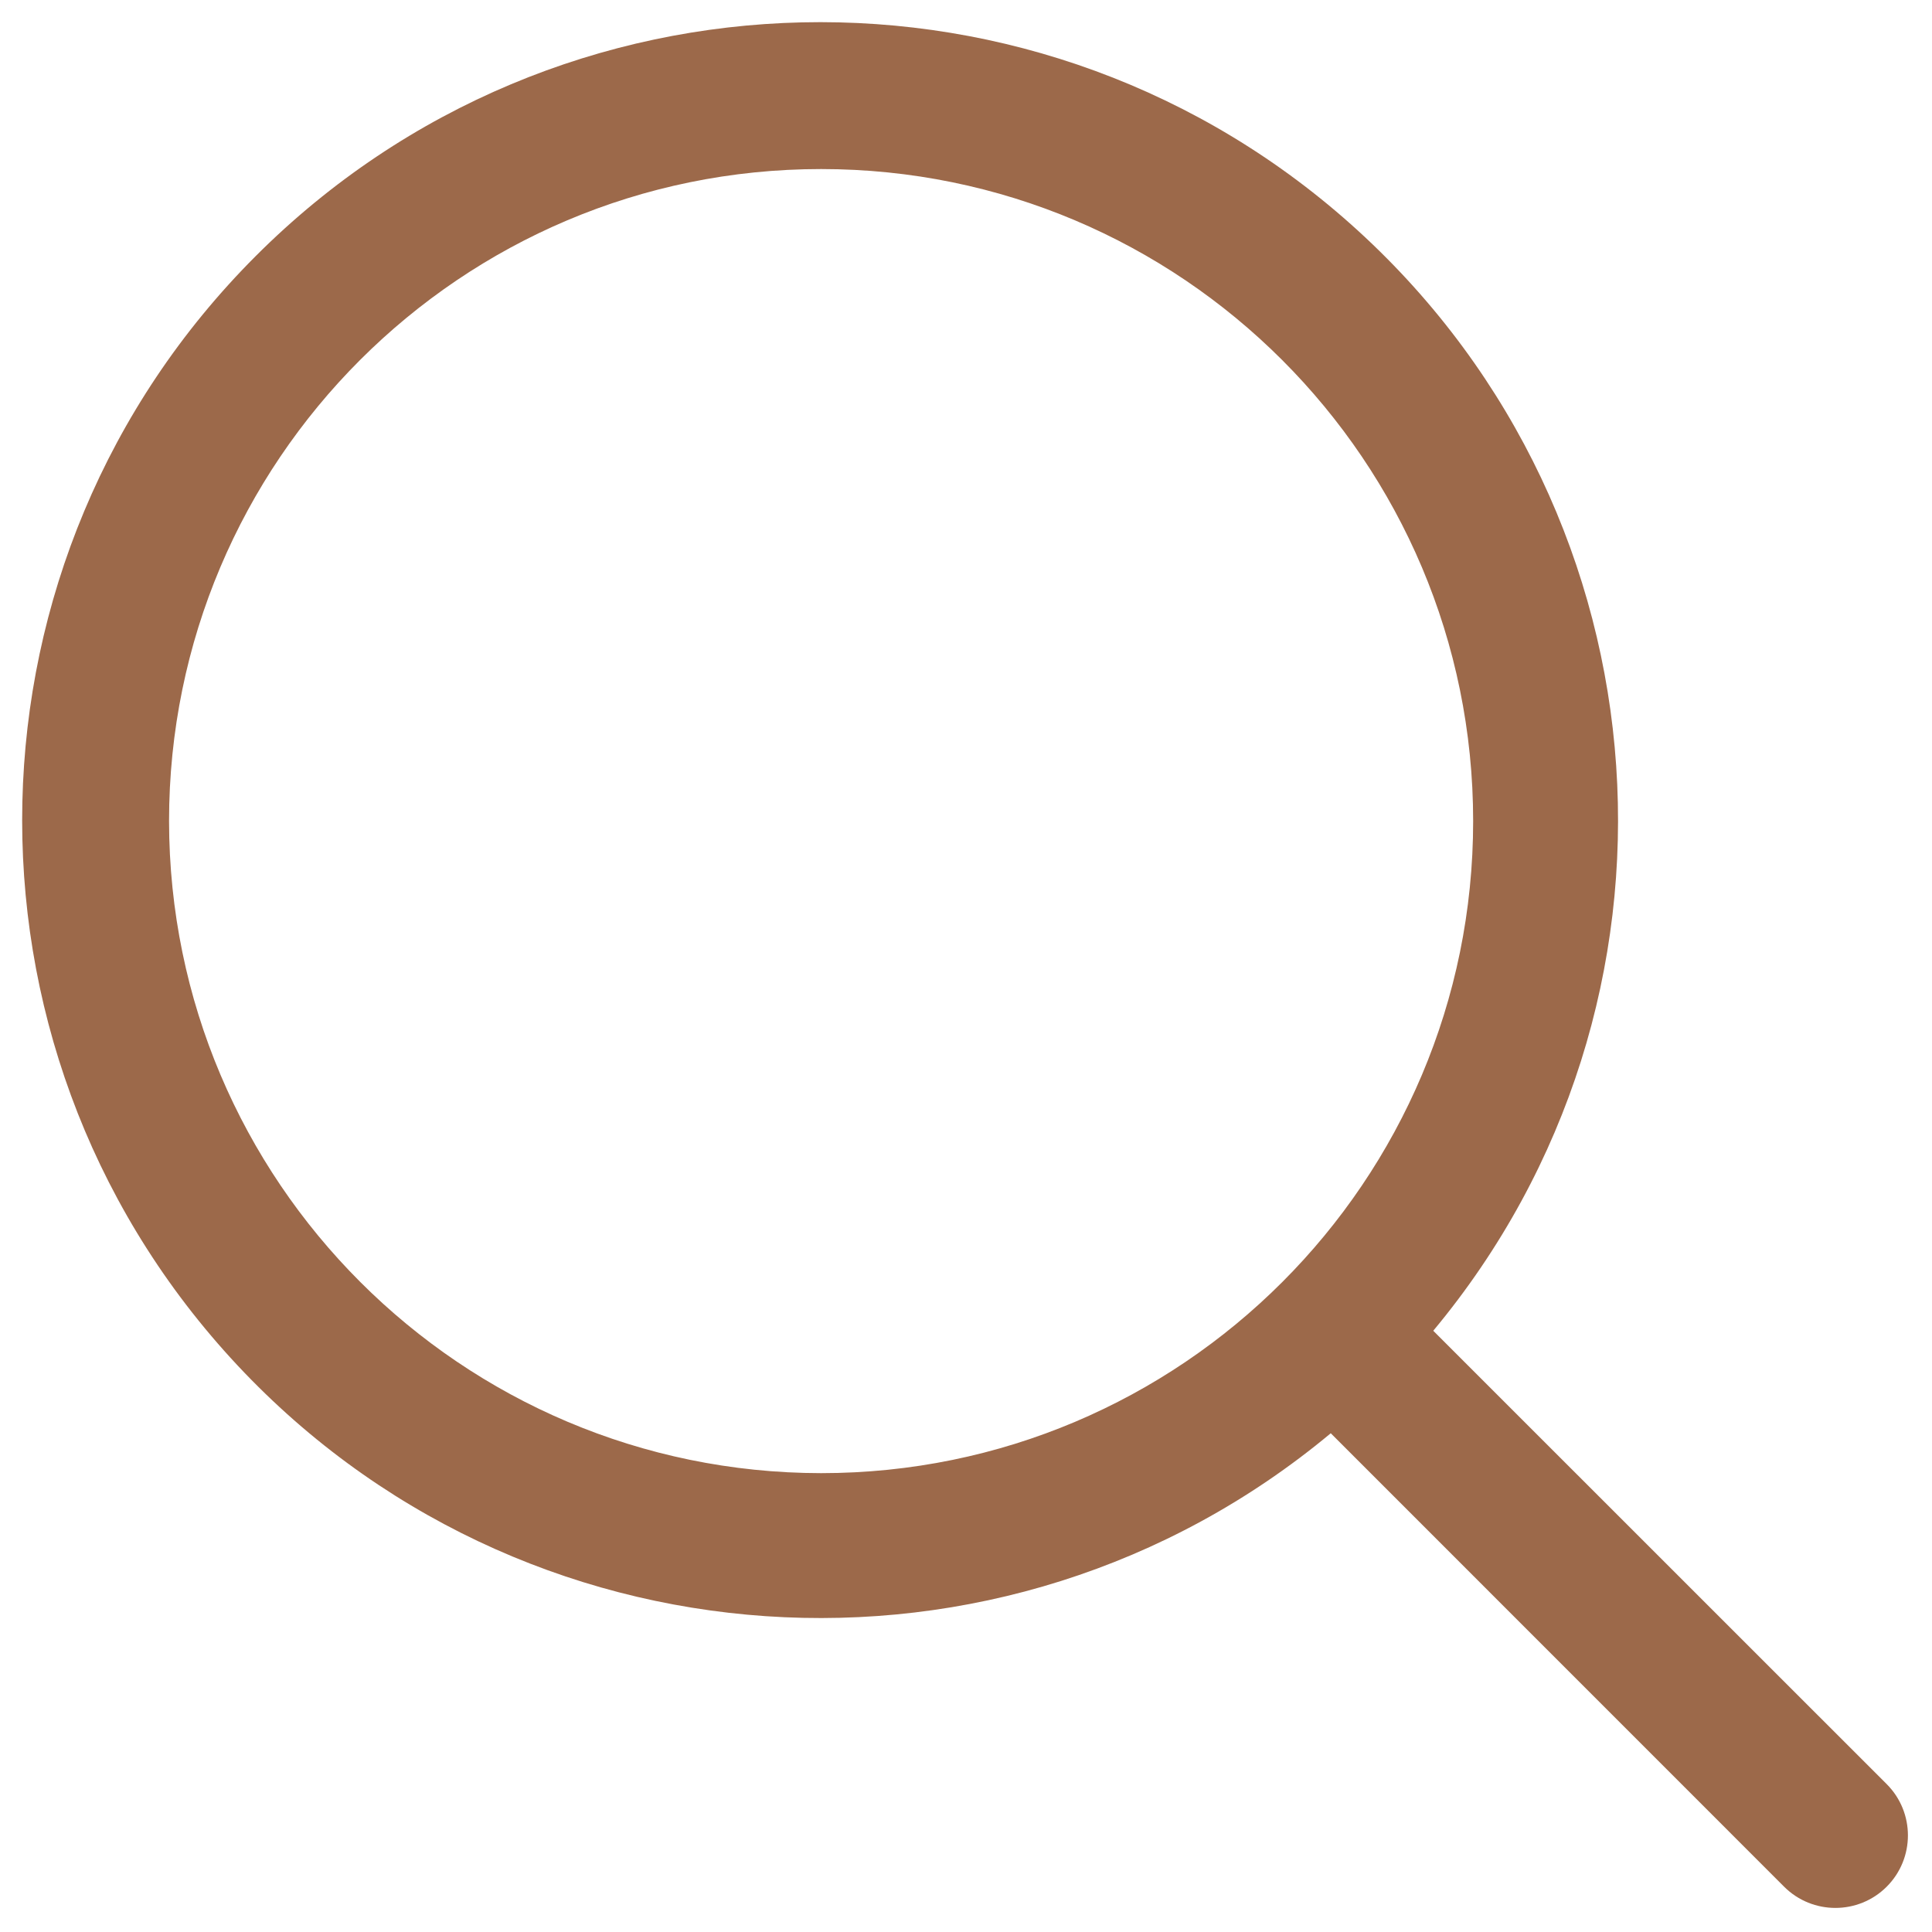
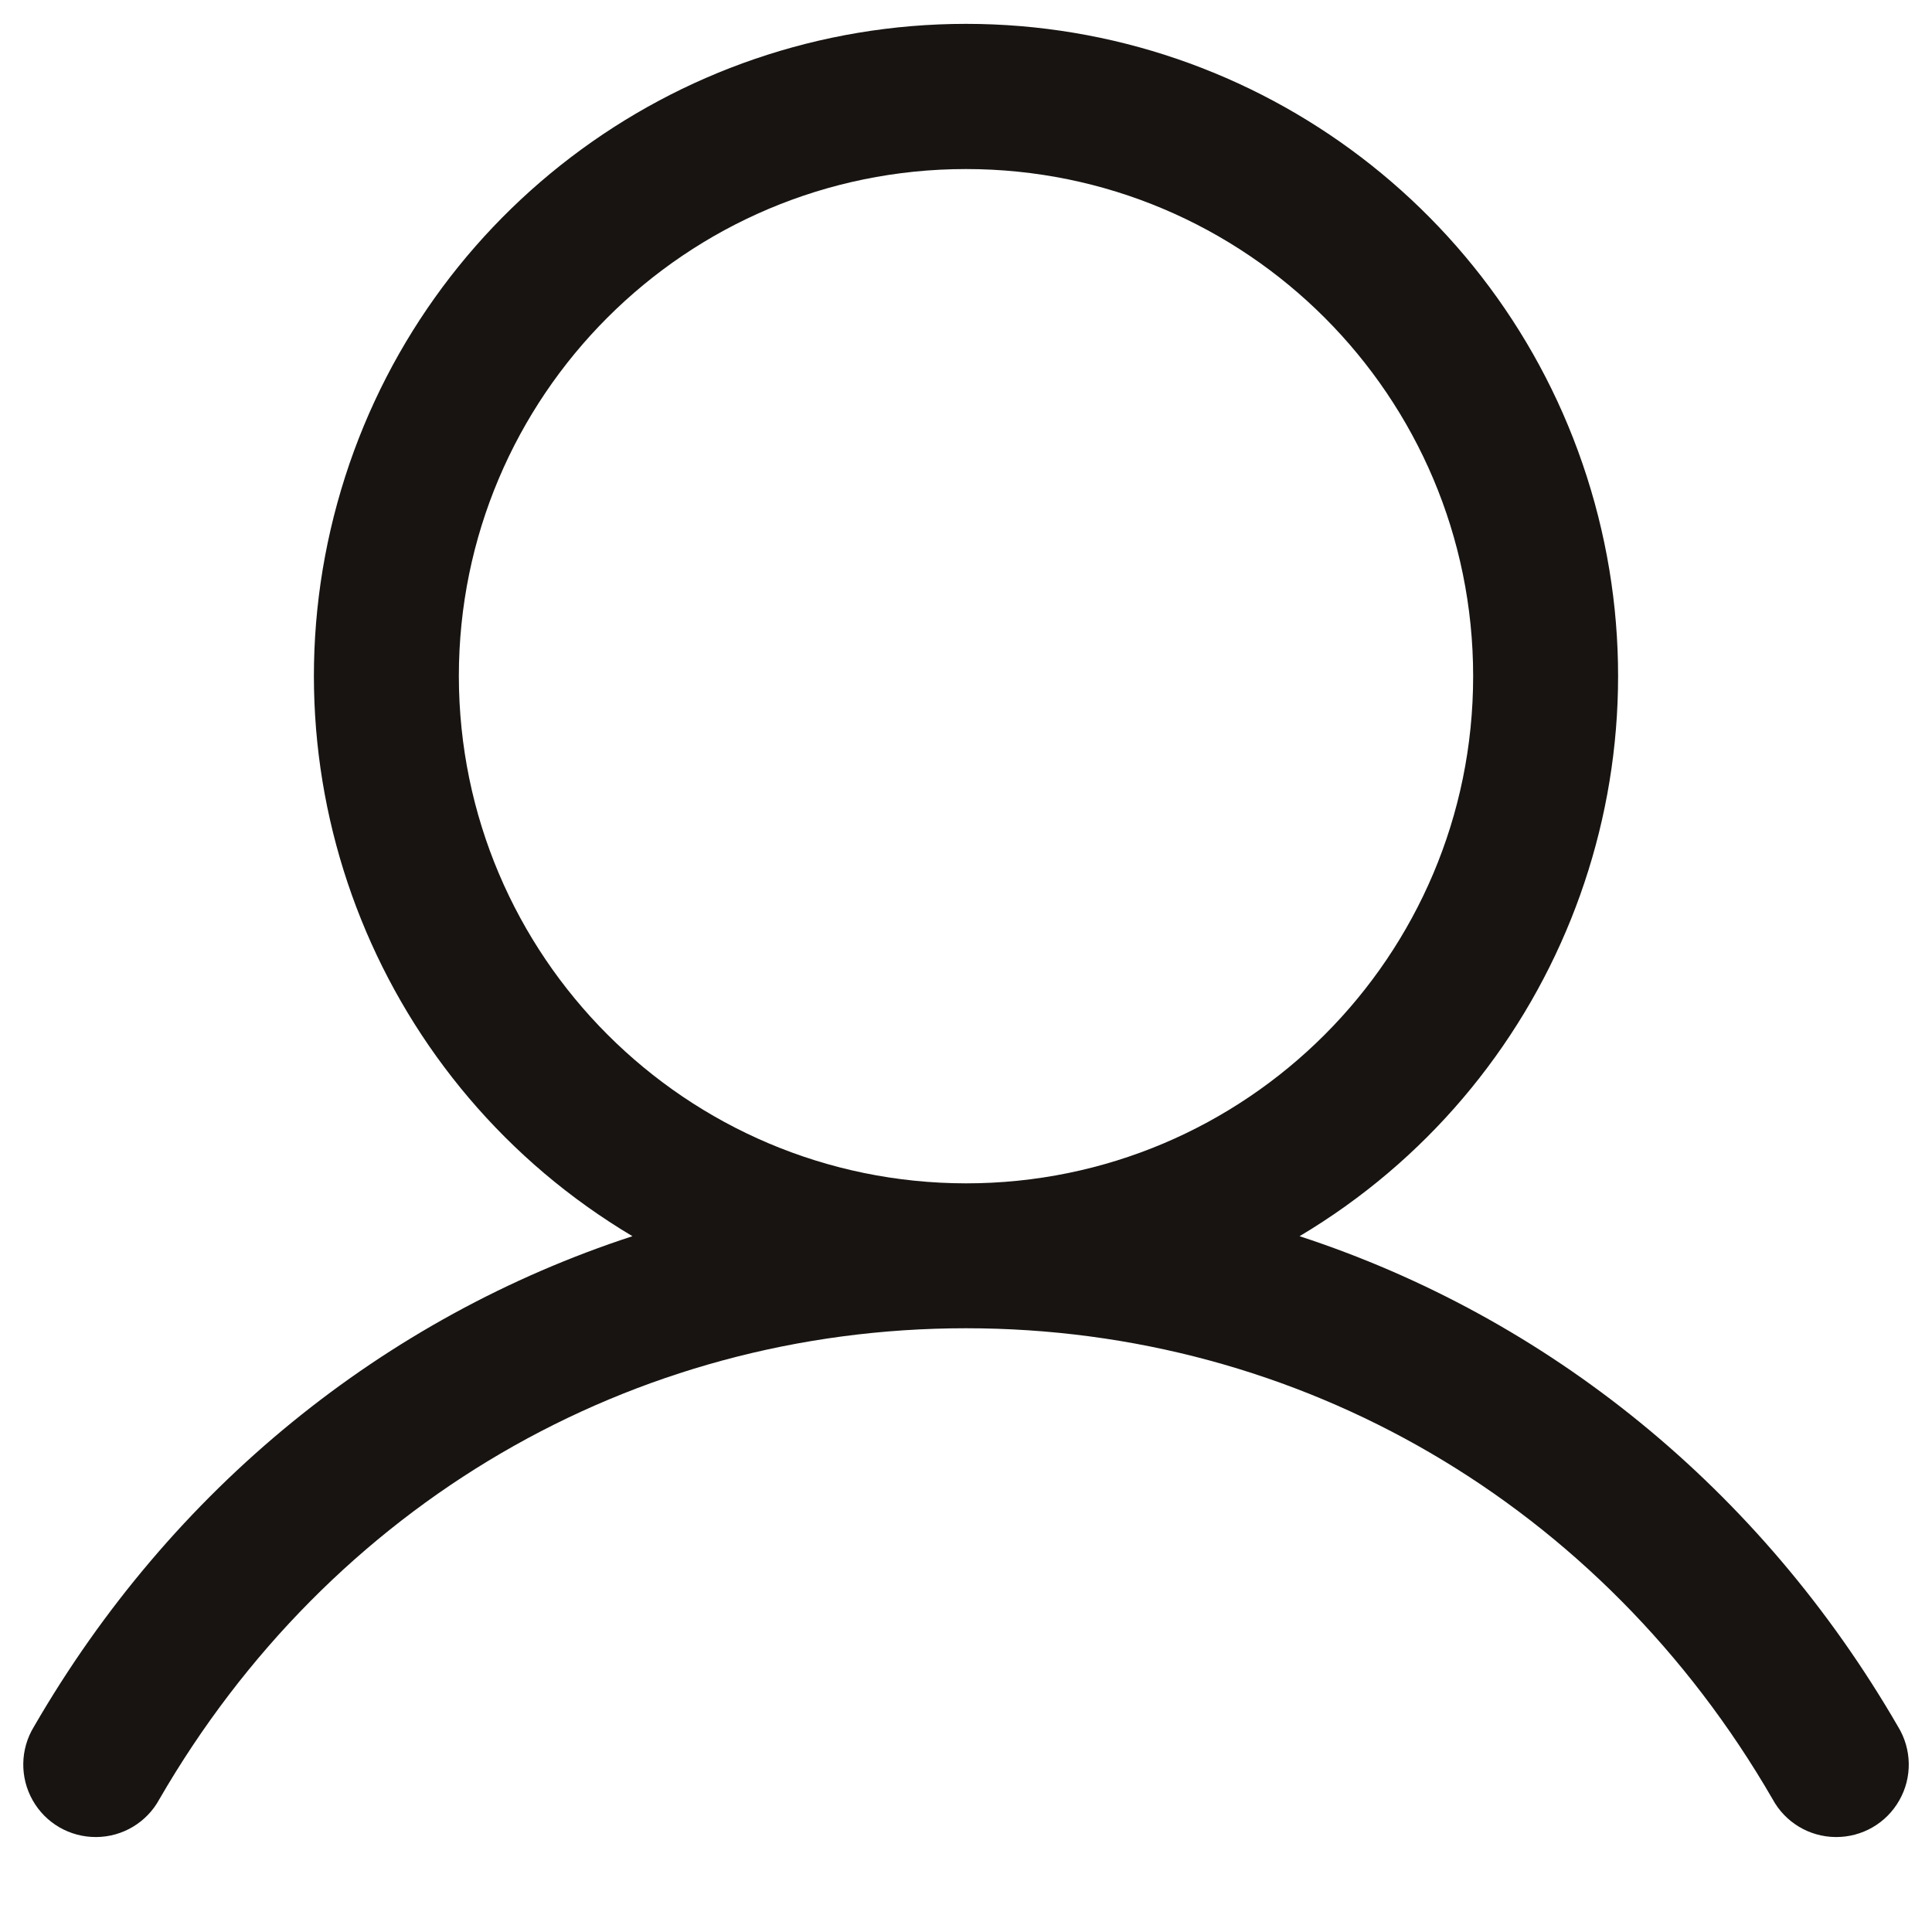
<svg xmlns="http://www.w3.org/2000/svg" width="20" height="20" viewBox="0 0 20 20" fill="none">
-   <path fill-rule="evenodd" clip-rule="evenodd" d="M19.531 18.469L14.837 13.776C17.663 10.383 17.32 5.367 14.059 2.389C10.798 -0.588 5.771 -0.474 2.649 2.649C-0.474 5.771 -0.588 10.798 2.389 14.059C5.367 17.32 10.383 17.663 13.776 14.837L18.469 19.531C18.762 19.824 19.238 19.824 19.531 19.531C19.824 19.238 19.824 18.762 19.531 18.469ZM1.75 8.5C1.75 4.772 4.772 1.75 8.5 1.75C12.228 1.75 15.25 4.772 15.25 8.5C15.25 12.228 12.228 15.25 8.5 15.25C4.774 15.246 1.754 12.226 1.75 8.5Z" fill="#9C694A" />
+   <path fill-rule="evenodd" clip-rule="evenodd" d="M19.649 17.875C18.221 15.407 16.021 13.637 13.453 12.797C16.064 11.243 17.314 8.136 16.508 5.207C15.702 2.277 13.038 0.247 10 0.247C6.962 0.247 4.298 2.277 3.492 5.207C2.686 8.136 3.936 11.243 6.547 12.797C3.979 13.636 1.779 15.406 0.351 17.875C0.209 18.107 0.204 18.399 0.338 18.636C0.472 18.874 0.724 19.019 0.997 19.017C1.27 19.015 1.52 18.865 1.65 18.625C3.416 15.572 6.538 13.75 10 13.75C13.462 13.75 16.584 15.572 18.35 18.625C18.48 18.865 18.73 19.015 19.003 19.017C19.276 19.019 19.528 18.874 19.662 18.636C19.797 18.399 19.791 18.107 19.649 17.875ZM4.75 7C4.75 4.101 7.101 1.75 10 1.75C12.899 1.75 15.25 4.101 15.25 7C15.25 9.899 12.899 12.25 10 12.25C7.102 12.247 4.753 9.898 4.75 7Z" fill="#171412" />
</svg>
